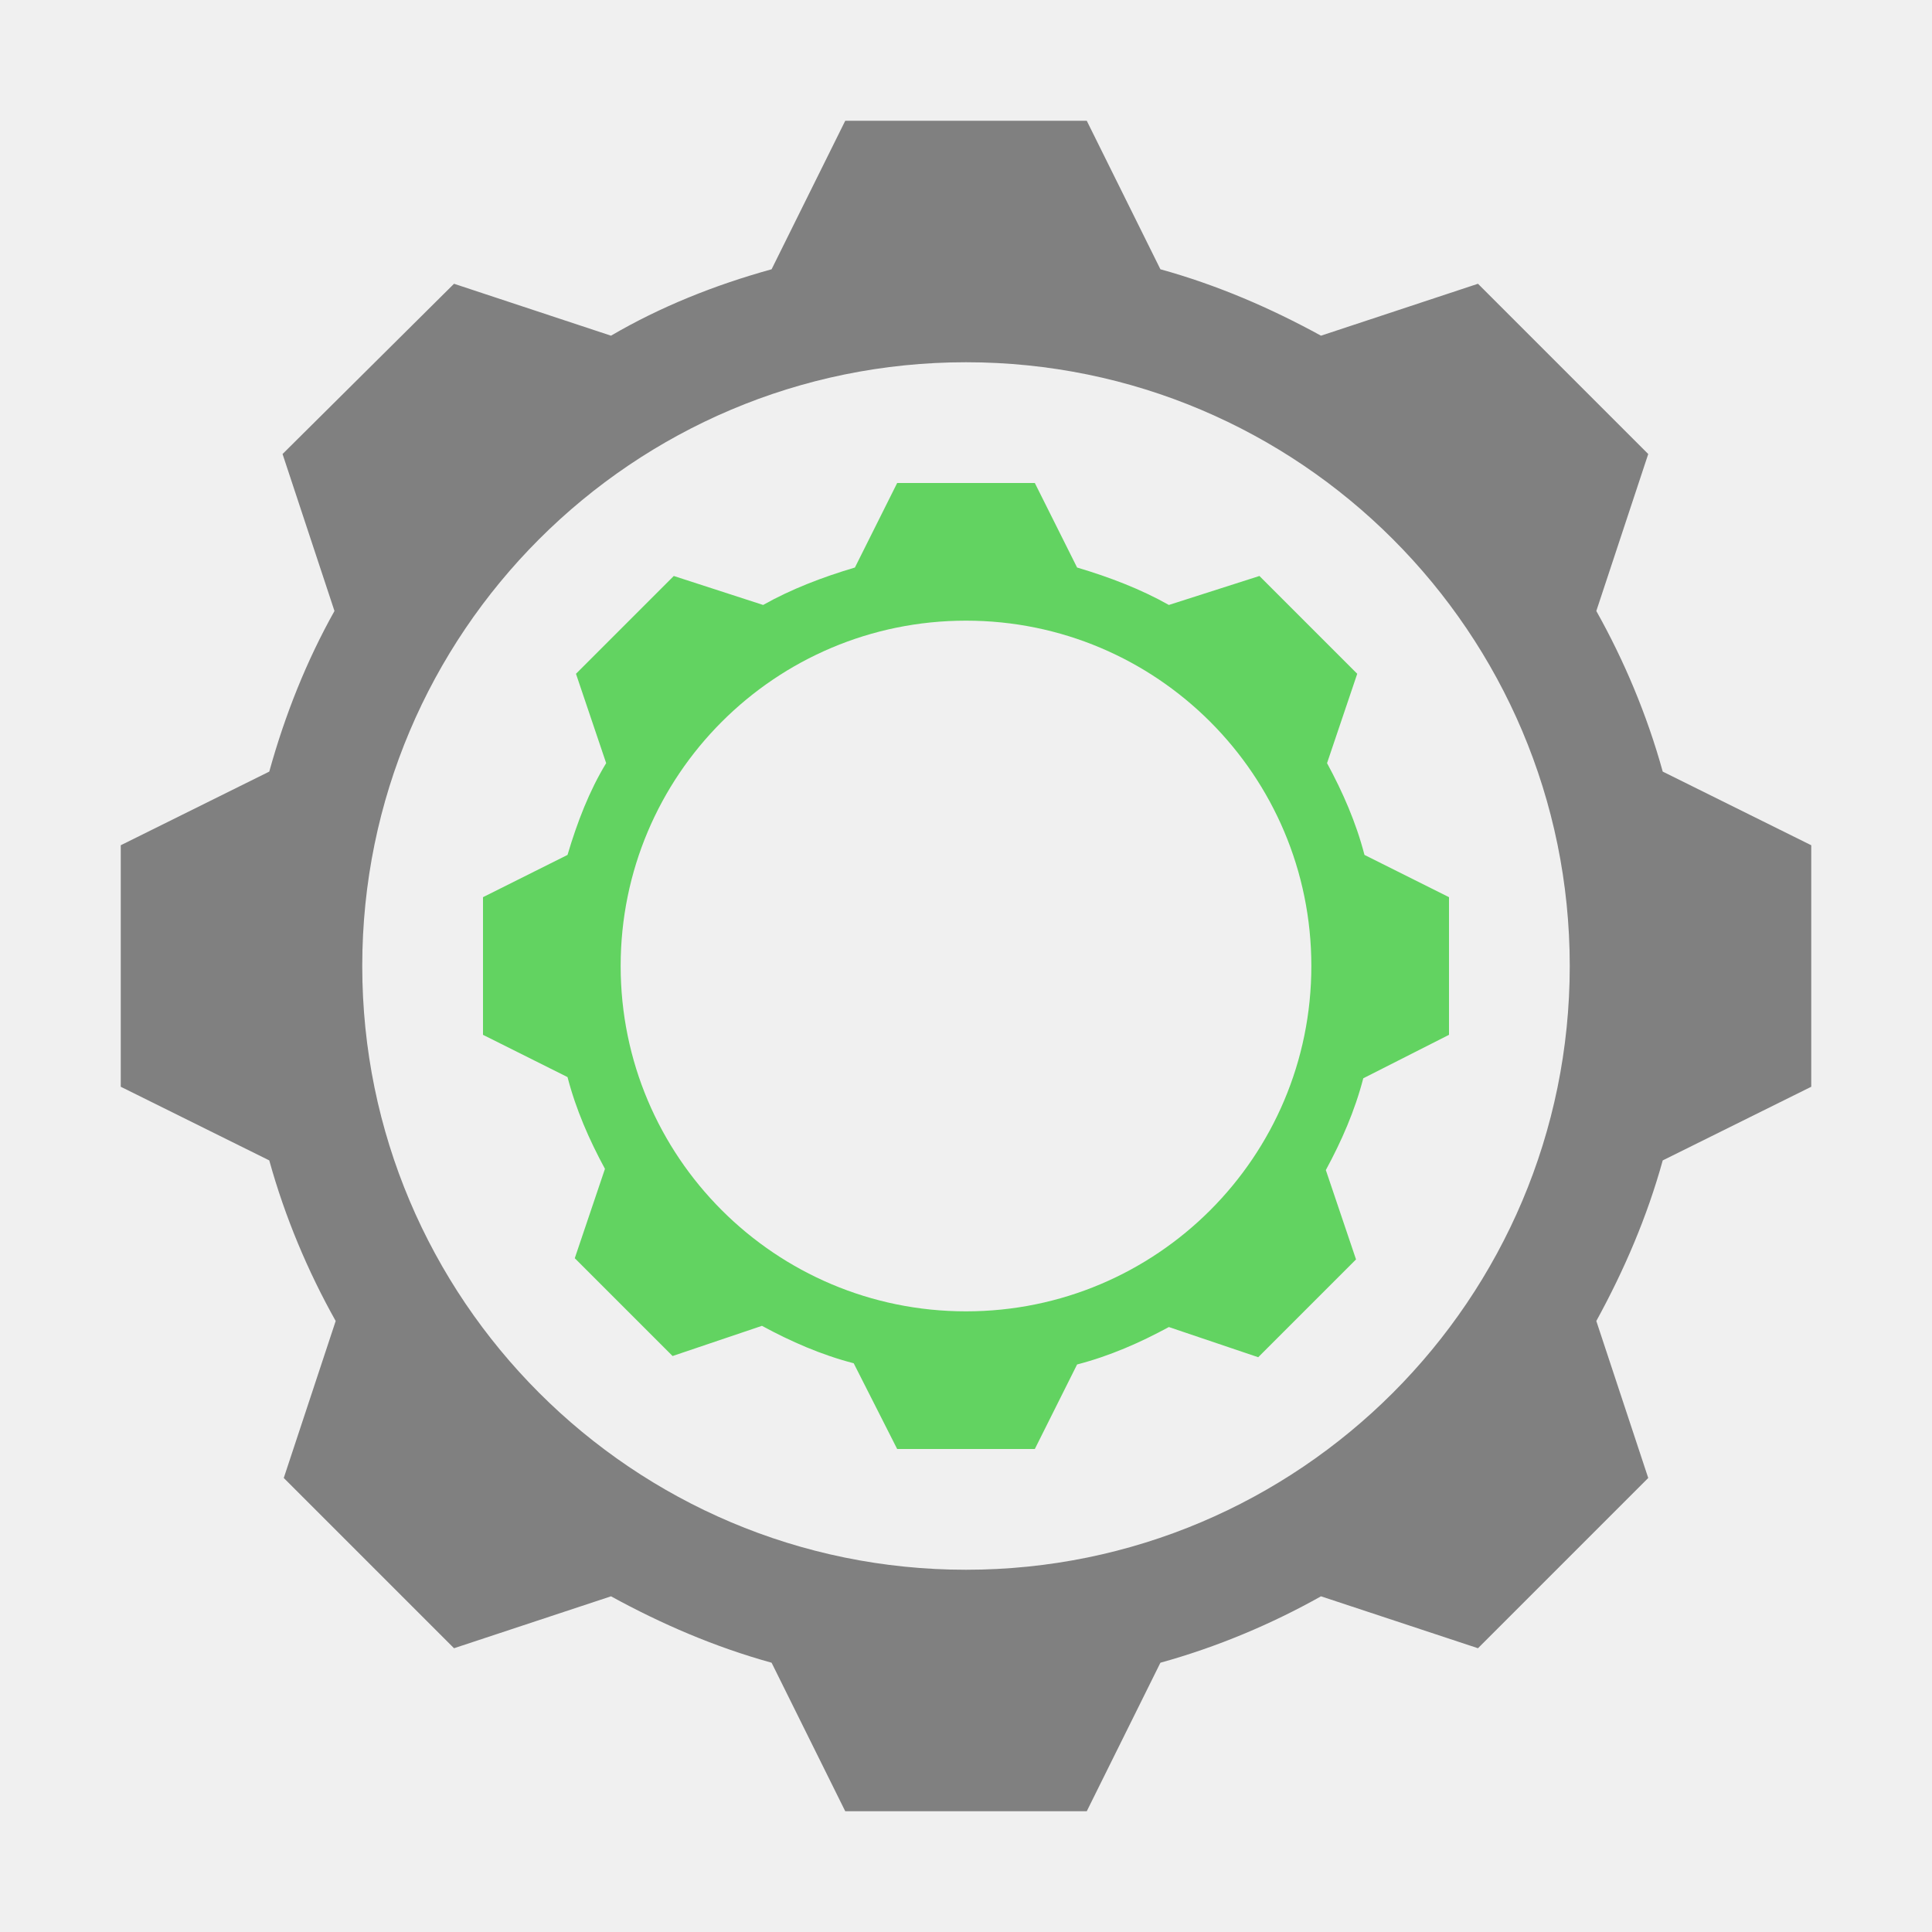
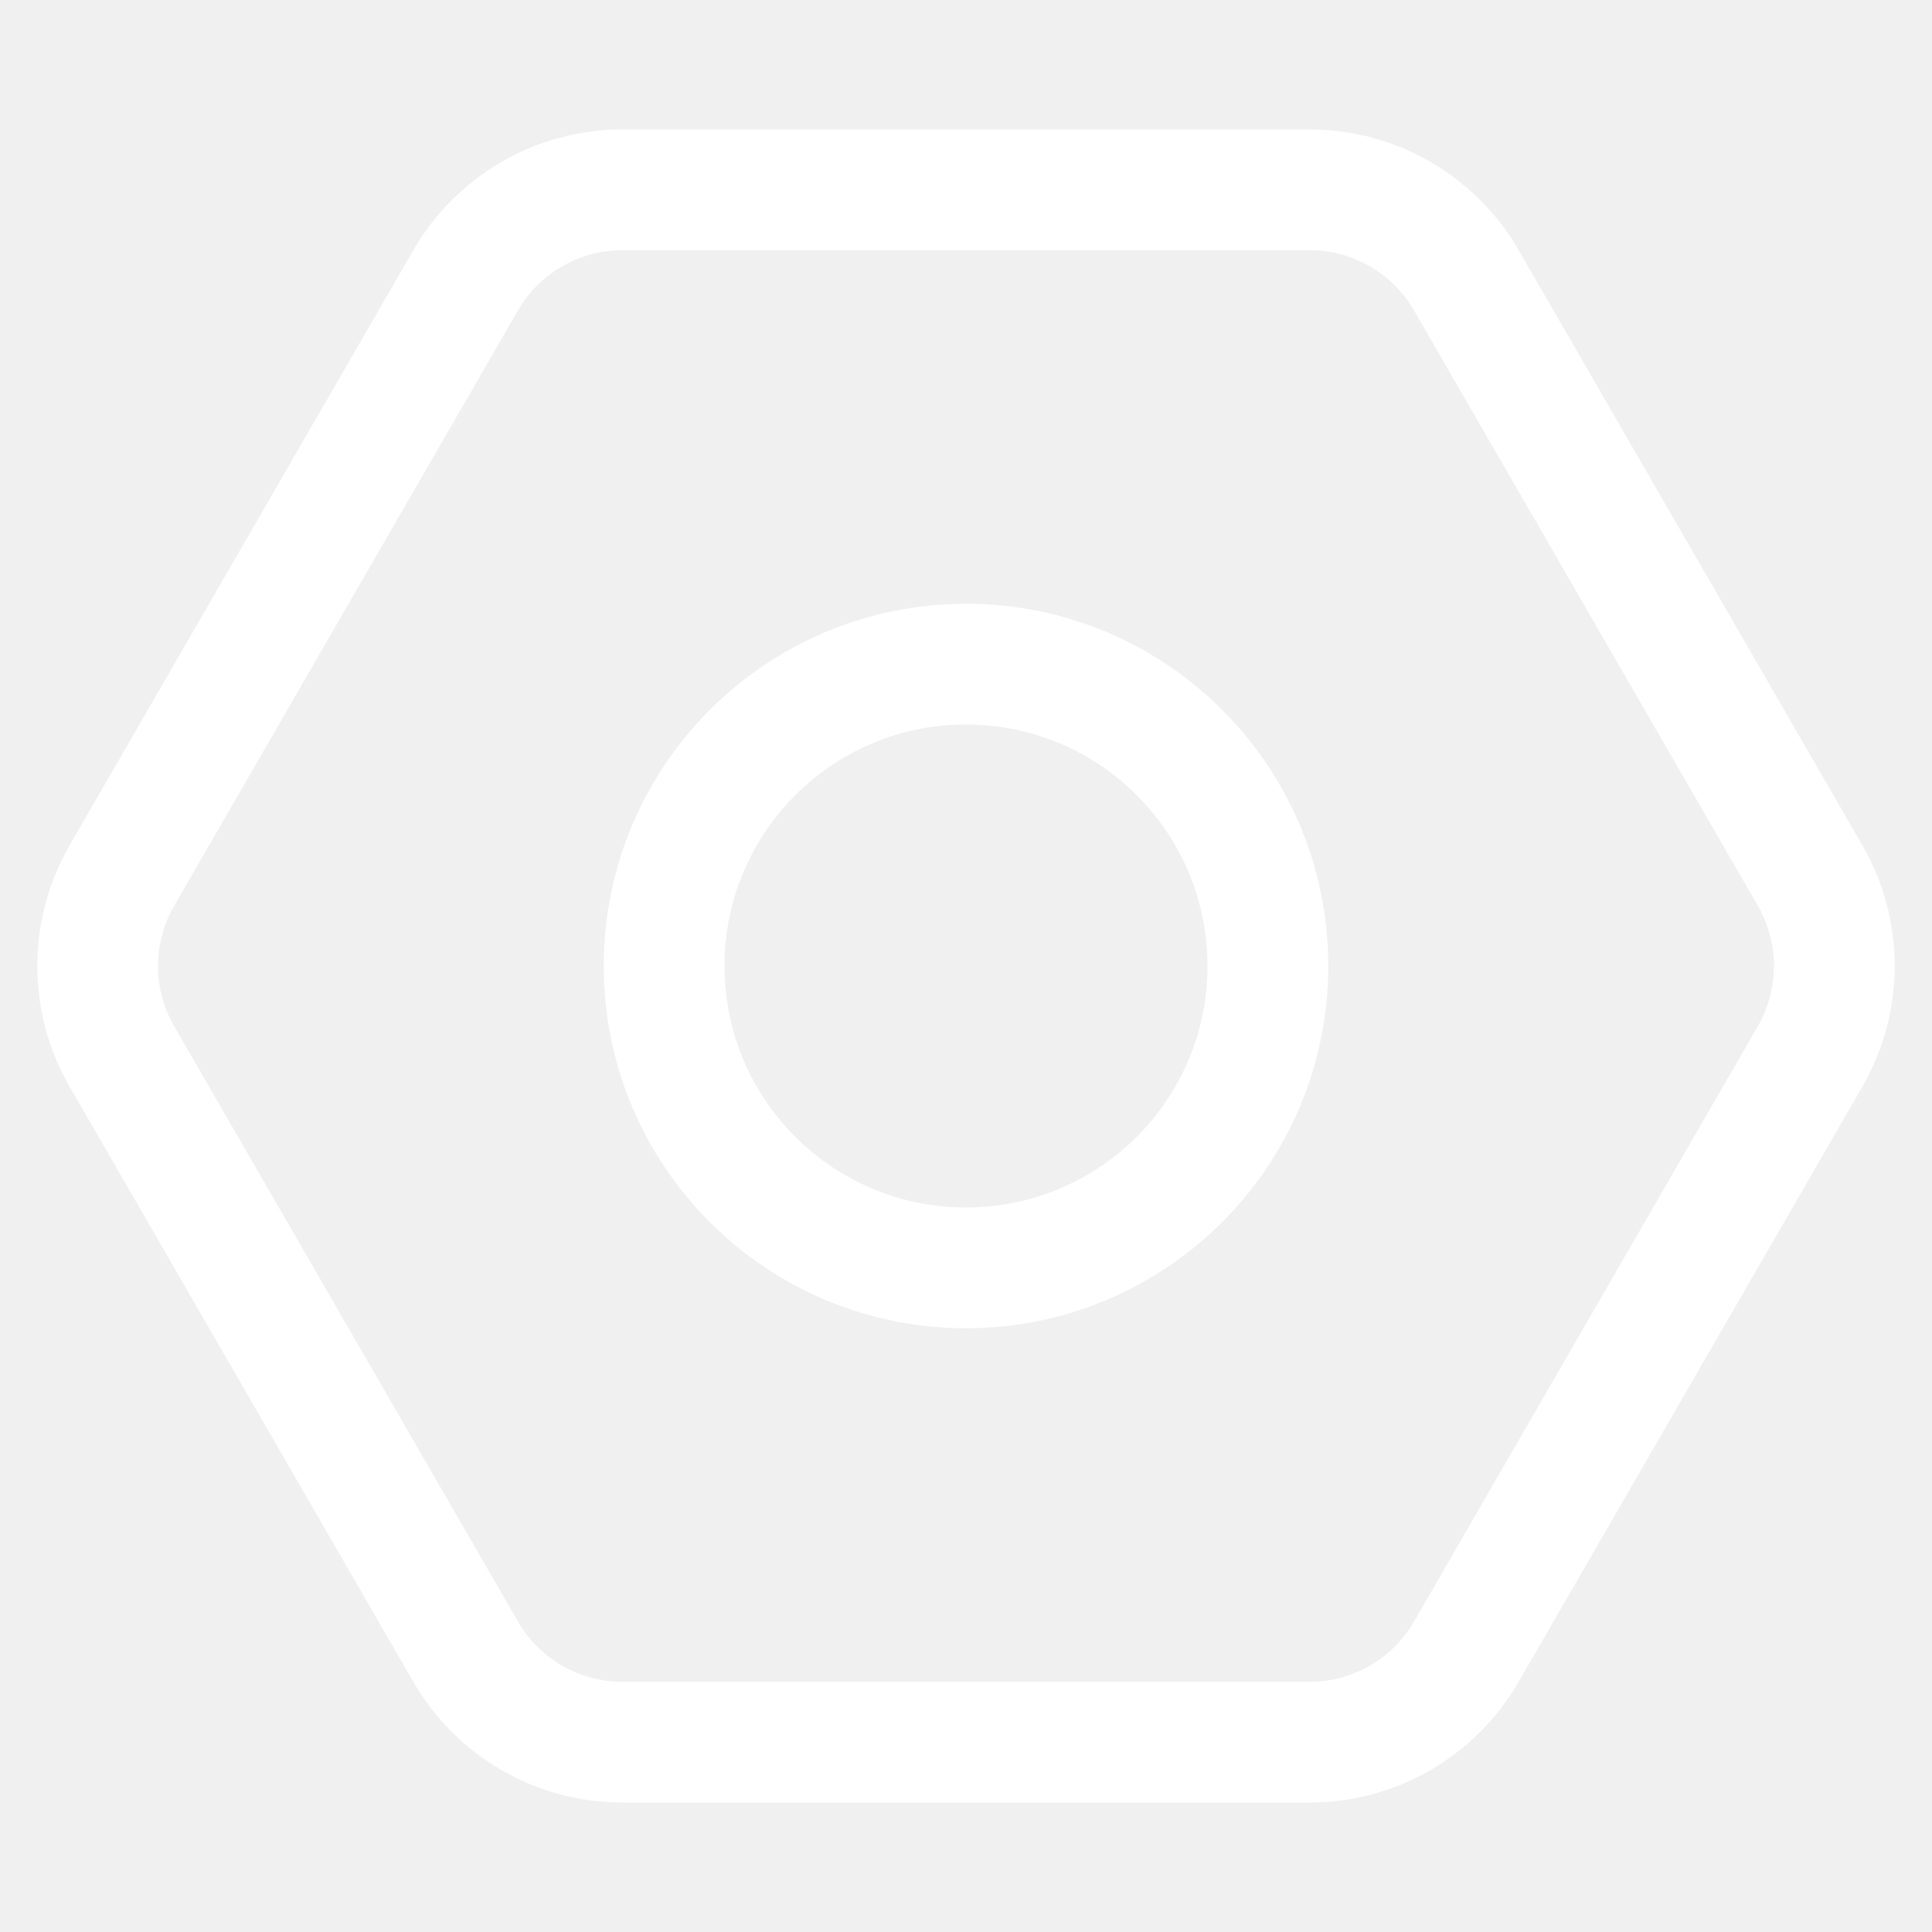
- <svg xmlns="http://www.w3.org/2000/svg" version="1.0" id="Layer_1" x="0px" y="0px" viewBox="0 0 16 16" enable-background="new 0 0 16 16" xml:space="preserve">
-   <g id="machine_x2B_cog">
-     <path fill="#808080" d="M13.77,6.39c-0.13-0.47-0.32-0.92-0.55-1.33l0.43-1.3l-1.41-1.41l-1.3,0.43c-0.42-0.23-0.86-0.42-1.33-0.55   L9,1H7L6.39,2.23C5.92,2.36,5.47,2.54,5.06,2.78l-1.3-0.43L2.34,3.76l0.43,1.3C2.54,5.47,2.36,5.92,2.23,6.39L1,7v2l1.23,0.61   c0.13,0.47,0.32,0.92,0.55,1.33l-0.43,1.3l1.41,1.41l1.3-0.43c0.42,0.23,0.86,0.42,1.33,0.55L7,15h2l0.61-1.23   c0.47-0.13,0.92-0.32,1.33-0.55l1.3,0.43l1.41-1.41l-0.43-1.3c0.23-0.42,0.42-0.86,0.55-1.33L15,9V7L13.77,6.39z M8,13   c-2.76,0-5-2.24-5-5s2.24-5,5-5s5,2.24,5,5S10.76,13,8,13z" />
-     <path fill="#62D361" d="M11.3,7.08c-0.07-0.27-0.18-0.52-0.31-0.76l0.25-0.74l-0.81-0.81L9.68,5.01C9.45,4.88,9.19,4.78,8.92,4.7   L8.57,4H7.43L7.08,4.7C6.81,4.78,6.55,4.88,6.32,5.01L5.58,4.77L4.77,5.58l0.25,0.74C4.88,6.55,4.78,6.81,4.7,7.08L4,7.43v1.14   l0.7,0.35c0.07,0.27,0.18,0.52,0.31,0.76l-0.25,0.74l0.81,0.81l0.74-0.25c0.24,0.13,0.49,0.24,0.76,0.31L7.43,12h1.14l0.35-0.7   c0.27-0.07,0.52-0.18,0.76-0.31l0.74,0.25l0.81-0.81l-0.25-0.74c0.13-0.24,0.24-0.49,0.31-0.76L12,8.57V7.43L11.3,7.08z M8,10.86   c-1.58,0-2.86-1.28-2.86-2.86S6.42,5.14,8,5.14S10.86,6.42,10.86,8S9.58,10.86,8,10.86z" />
-   </g>
+ <svg xmlns="http://www.w3.org/2000/svg" width="16" height="16" viewBox="0 0 16 16" fill="none">
+   <path d="M1.01 7.25L3.856 2.322C4.124 1.858 4.619 1.572 5.155 1.572L10.845 1.572C11.381 1.572 11.876 1.858 12.144 2.322L14.99 7.25C15.258 7.714 15.258 8.286 14.99 8.75L12.144 13.678C11.876 14.142 11.381 14.428 10.845 14.428L5.155 14.428C4.619 14.428 4.124 14.142 3.856 13.678L1.01 8.75C0.742 8.286 0.742 7.714 1.01 7.25Z" stroke="white" />
+   <circle cx="8" cy="8" r="2.5" stroke="white" />
</svg>
